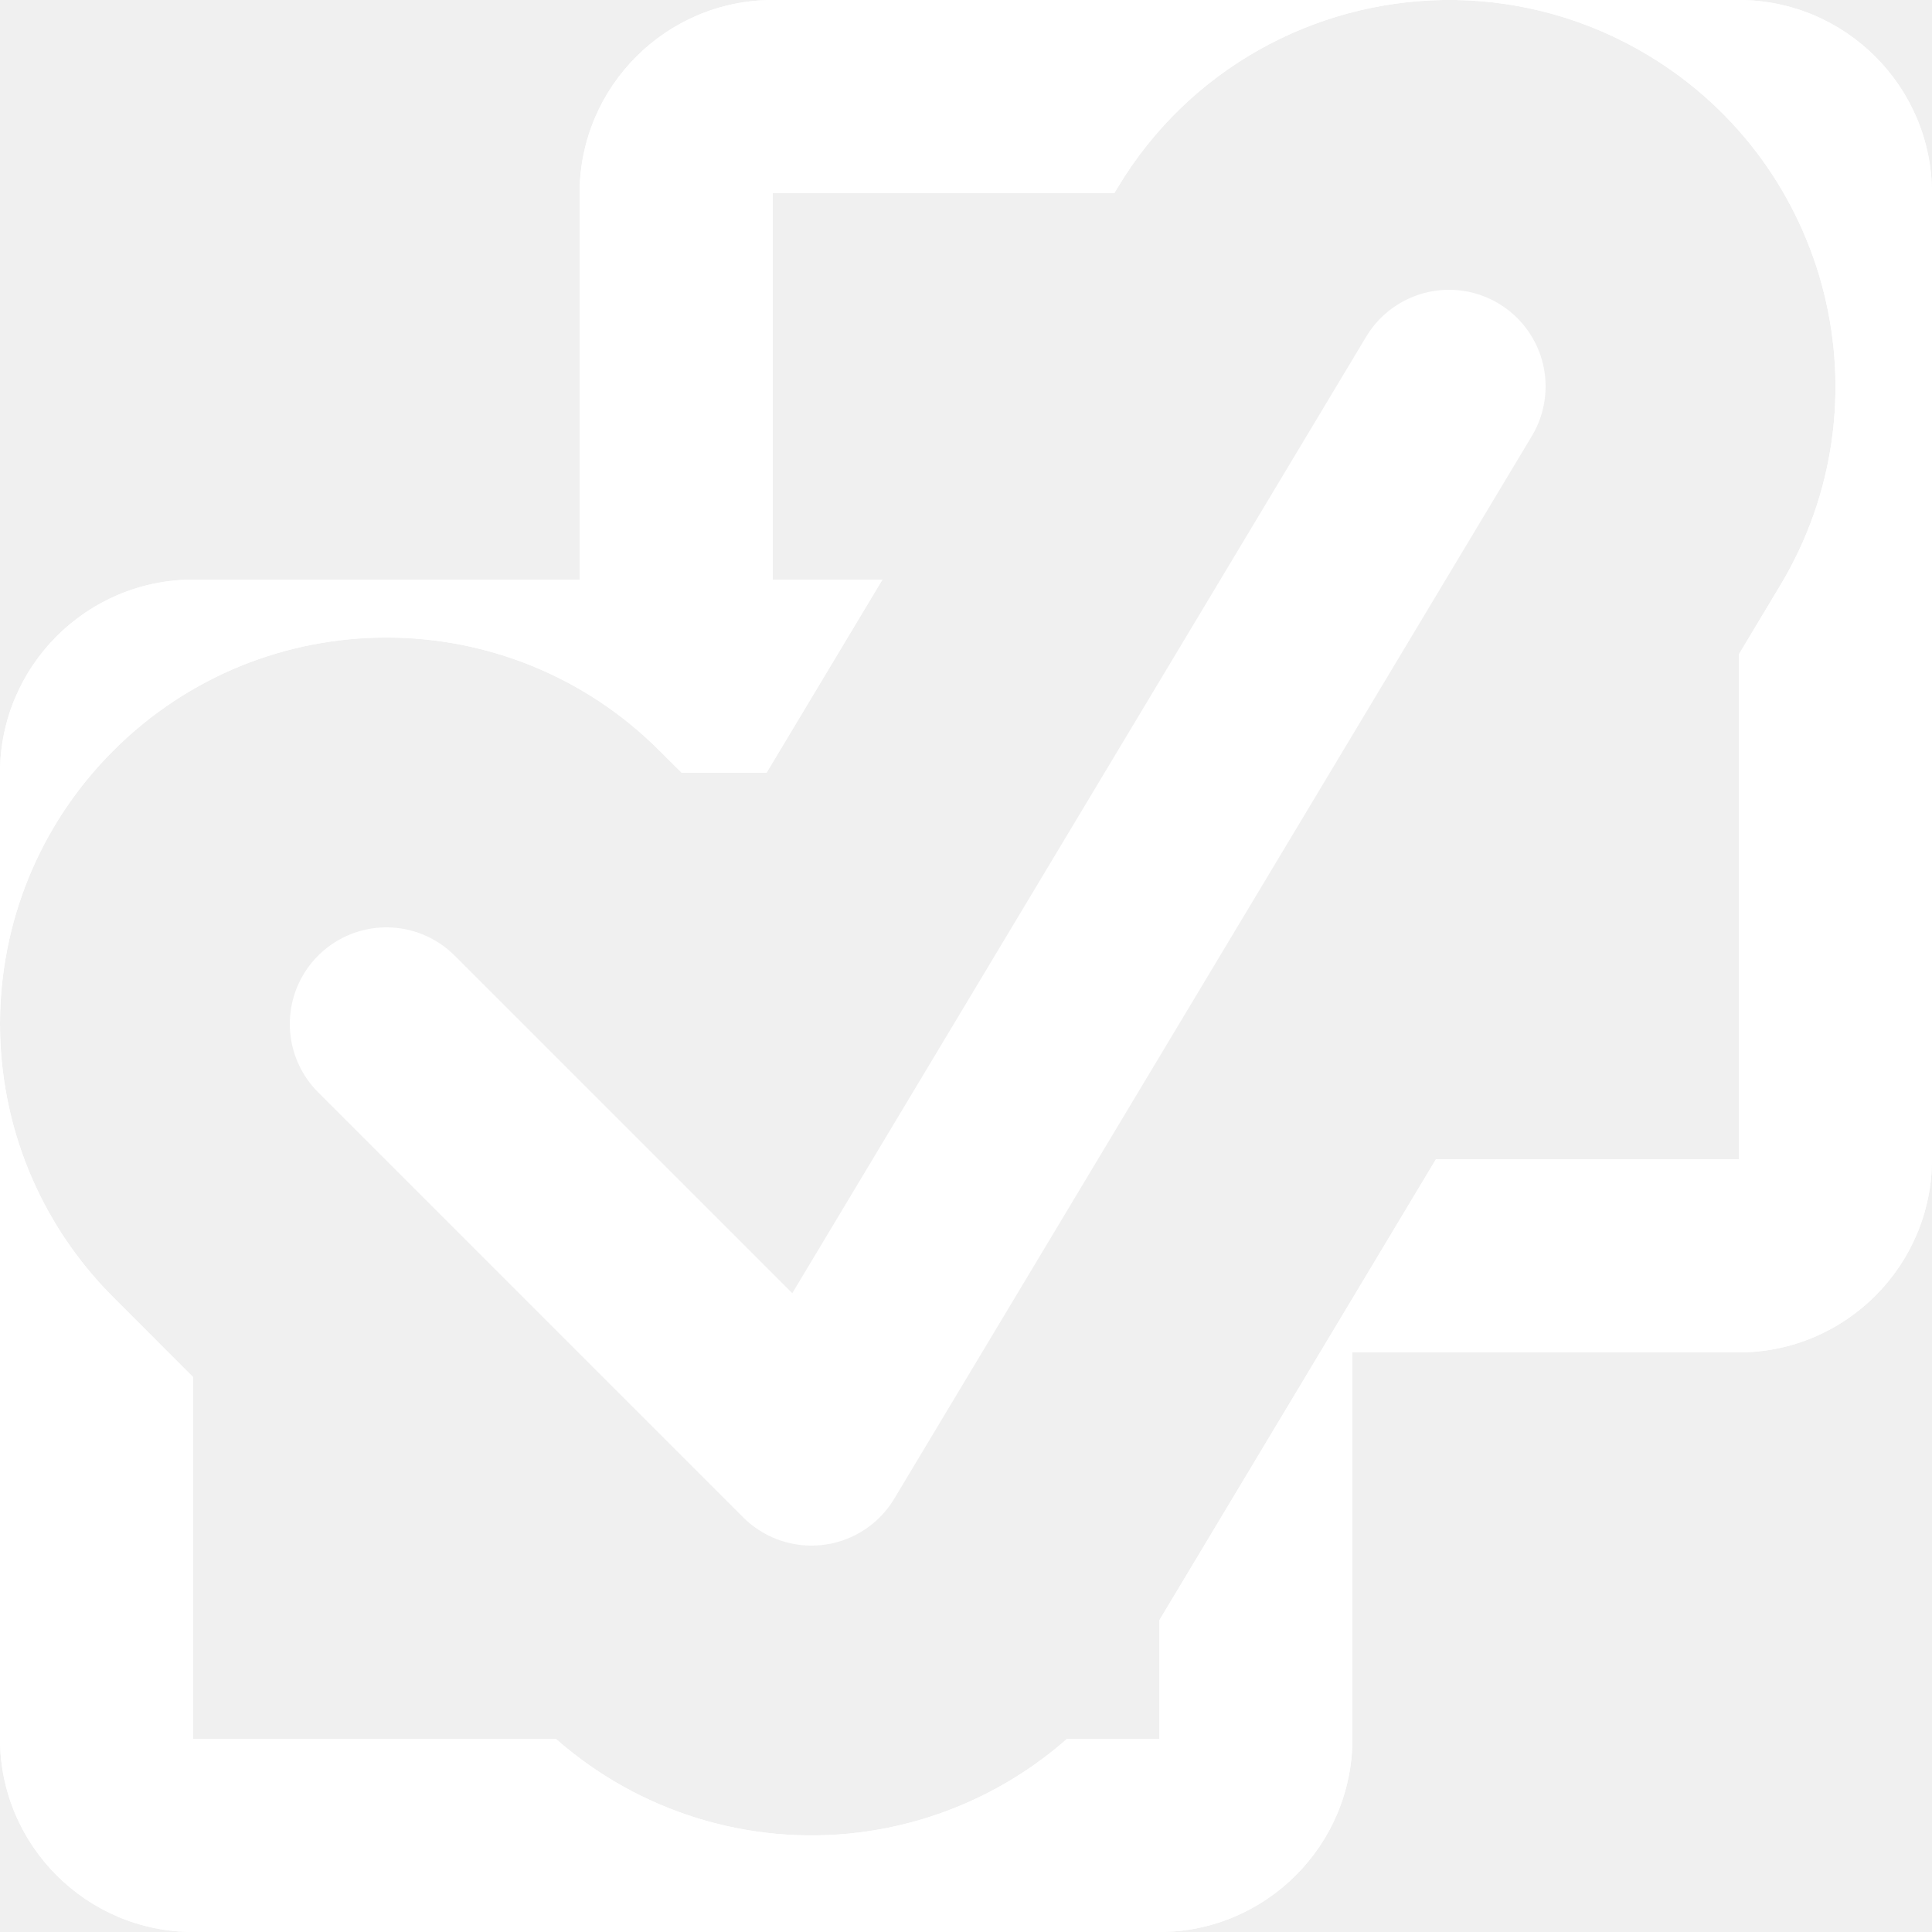
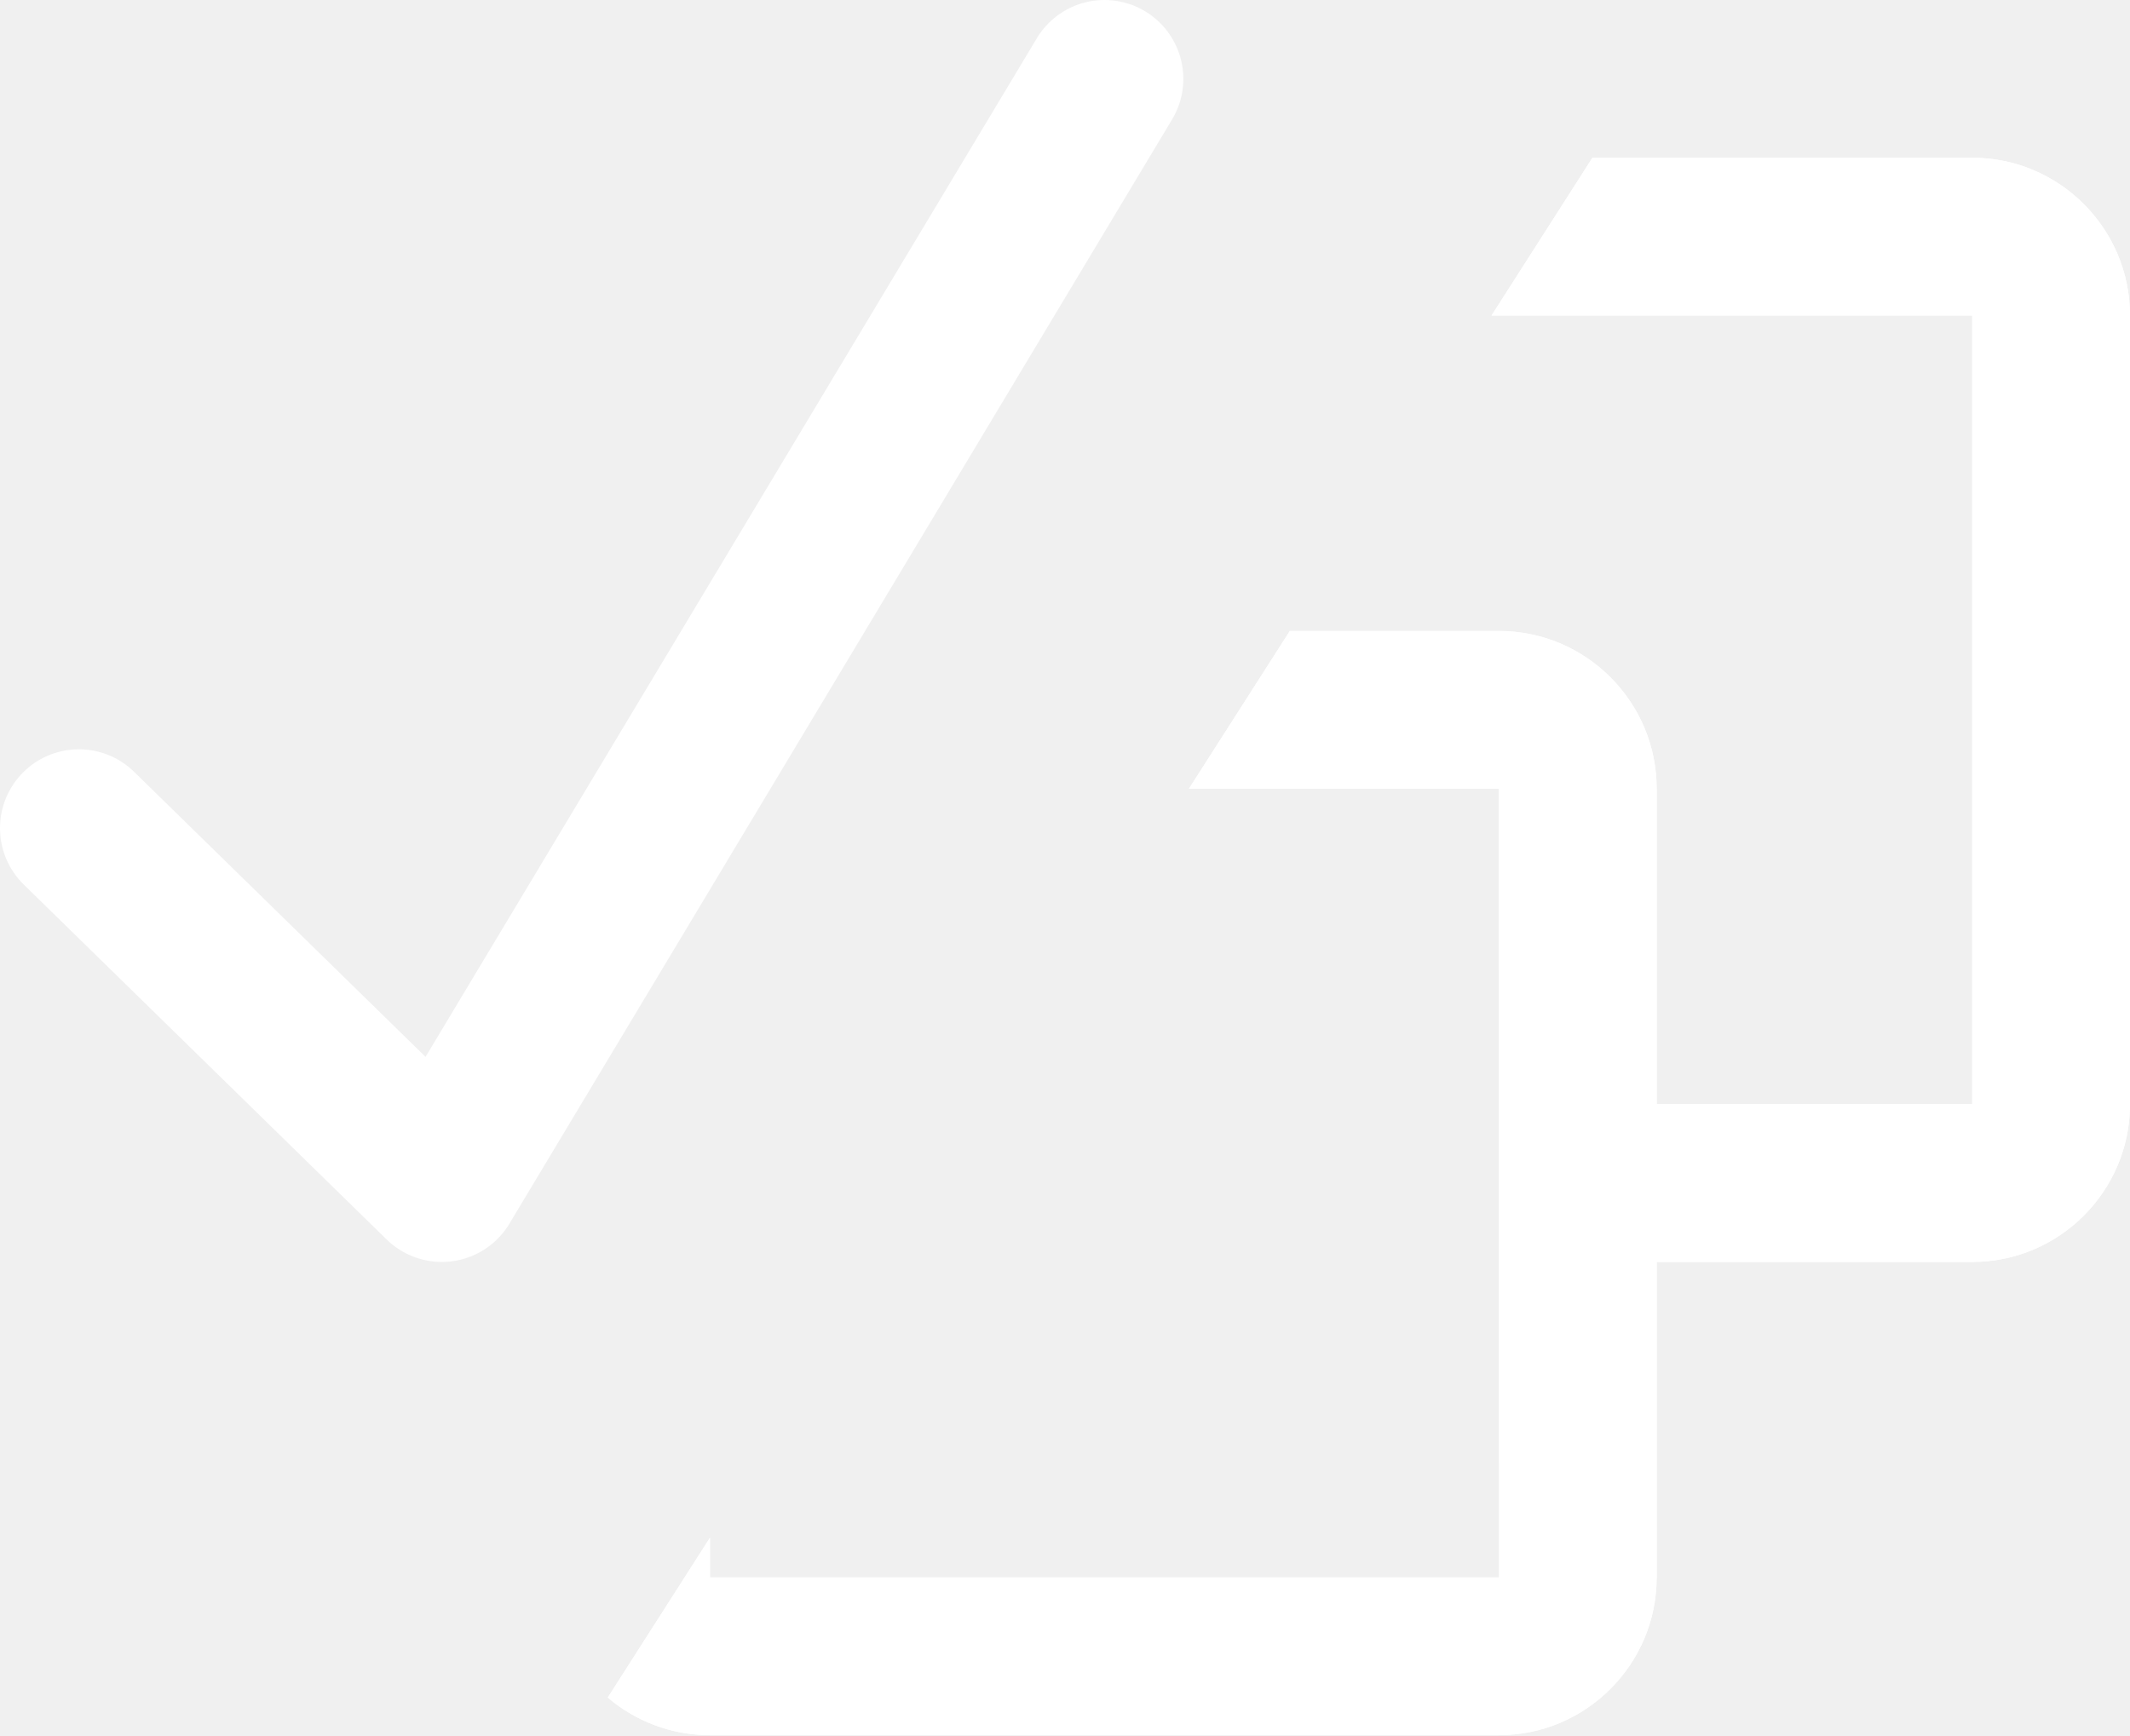
- <svg xmlns="http://www.w3.org/2000/svg" width="20" height="20" viewBox="0 0 20 20" fill="none">
-   <path d="M4 10.6L8.4 15L15 4" stroke="white" stroke-width="2" stroke-linecap="round" stroke-linejoin="round" />
+ <svg xmlns="http://www.w3.org/2000/svg" width="27" height="22" viewBox="0 0 27 22" fill="none">
+   <path d="M1 10.5L5.6 15L14 1" stroke="white" stroke-width="2" stroke-linecap="round" stroke-linejoin="round" />
  <mask id="path-2-inside-1_234_241" fill="white">
-     <path fill-rule="evenodd" clip-rule="evenodd" d="M18.43 6.058C19.567 4.164 18.952 1.707 17.058 0.57C16.435 0.196 15.751 0.012 15.073 0H18C19.103 0 20 0.897 20 2V7V12C20 13.103 19.103 14 18 14H14V18C14 19.103 13.103 20 12 20H7H2C0.897 20 0 19.103 0 18L-8.9407e-08 10.6C-8.9407e-08 11.624 0.391 12.647 1.172 13.428L2 14.257V18H5.754C6.609 18.754 7.749 19.11 8.889 18.97C9.698 18.87 10.448 18.527 11.046 18H12.002L12.002 16.772L14.865 12H18V6.775L18.43 6.058ZM11.535 2H8V6H9.135L7.935 8H7.057L6.828 7.772C5.266 6.209 2.734 6.209 1.172 7.772C0.391 8.553 -8.9407e-08 9.576 -8.9407e-08 10.6L0 8C0 6.897 0.897 6 2 6H6V2C6 0.897 6.897 0 8 0H14.934C13.6 0.023 12.307 0.713 11.57 1.942L11.535 2Z" />
+     <path fill-rule="evenodd" clip-rule="evenodd" d="M7.704 21.523C8.053 21.82 8.506 22 9 22H14H19C20.103 22 21 21.103 21 20V16H25C26.103 16 27 15.103 27 14V9V4C27 2.897 26.103 2 25 2H20.186L18.907 4H25V14H21V10C21 8.897 20.103 8 19 8H16.35L15.071 10H19L19.002 20H9V19.496L7.704 21.523Z" />
  </mask>
-   <path fill-rule="evenodd" clip-rule="evenodd" d="M18.43 6.058C19.567 4.164 18.952 1.707 17.058 0.57C16.435 0.196 15.751 0.012 15.073 0H18C19.103 0 20 0.897 20 2V7V12C20 13.103 19.103 14 18 14H14V18C14 19.103 13.103 20 12 20H7H2C0.897 20 0 19.103 0 18L-8.9407e-08 10.6C-8.9407e-08 11.624 0.391 12.647 1.172 13.428L2 14.257V18H5.754C6.609 18.754 7.749 19.11 8.889 18.97C9.698 18.87 10.448 18.527 11.046 18H12.002L12.002 16.772L14.865 12H18V6.775L18.43 6.058ZM11.535 2H8V6H9.135L7.935 8H7.057L6.828 7.772C5.266 6.209 2.734 6.209 1.172 7.772C0.391 8.553 -8.9407e-08 9.576 -8.9407e-08 10.6L0 8C0 6.897 0.897 6 2 6H6V2C6 0.897 6.897 0 8 0H14.934C13.6 0.023 12.307 0.713 11.57 1.942L11.535 2Z" fill="white" />
-   <path d="M17.058 0.57L16.544 1.428L16.544 1.428L17.058 0.57ZM18.43 6.058L17.573 5.543L17.573 5.543L18.43 6.058ZM15.073 0V-1L15.056 1L15.073 0ZM14 14V13H13V14H14ZM0 18L1 18L0 18ZM-8.9407e-08 10.6L-1 10.6L-8.9407e-08 10.6ZM1.172 13.428L0.464 14.136L0.464 14.136L1.172 13.428ZM2 14.257H3V13.843L2.707 13.55L2 14.257ZM2 18H1V19H2V18ZM5.754 18L6.416 17.25L6.132 17H5.754V18ZM8.889 18.97L8.767 17.977L8.767 17.977L8.889 18.97ZM11.046 18V17H10.668L10.384 17.25L11.046 18ZM12.002 18V19H13.002L13.002 18L12.002 18ZM12.002 16.772L11.144 16.257L11.002 16.495L11.002 16.772L12.002 16.772ZM14.865 12V11H14.299L14.007 11.486L14.865 12ZM18 12V13H19V12H18ZM18 6.775L17.142 6.26L17 6.498V6.775H18ZM8 2V1H7V2H8ZM11.535 2V3H12.101L12.393 2.514L11.535 2ZM8 6H7V7H8V6ZM9.135 6L9.993 6.514L10.901 5H9.135V6ZM7.935 8V9H8.501L8.793 8.514L7.935 8ZM7.057 8L6.35 8.707L6.643 9H7.057V8ZM6.828 7.772L7.536 7.064L7.536 7.064L6.828 7.772ZM1.172 7.772L0.464 7.064L0.464 7.064L1.172 7.772ZM0 8L1 8V8H0ZM6 6V7H7V6H6ZM14.934 0L14.952 1L14.934 -1V0ZM11.57 1.942L12.428 2.457L12.428 2.457L11.57 1.942ZM16.544 1.428C17.964 2.28 18.425 4.123 17.573 5.543L19.288 6.572C20.708 4.205 19.94 1.133 17.573 -0.287L16.544 1.428ZM15.056 1C15.563 1.009 16.075 1.146 16.544 1.428L17.573 -0.287C16.795 -0.754 15.939 -0.985 15.091 -1L15.056 1ZM18 -1H15.073V1H18V-1ZM21 2C21 0.345 19.655 -1 18 -1V1C18.551 1 19 1.449 19 2H21ZM21 7V2H19V7H21ZM21 12V7H19V12H21ZM18 15C19.655 15 21 13.655 21 12H19C19 12.551 18.551 13 18 13V15ZM14 15H18V13H14V15ZM15 18V14H13V18H15ZM12 21C13.655 21 15 19.655 15 18H13C13 18.551 12.551 19 12 19V21ZM7 21H12V19H7V21ZM2 21H7V19H2V21ZM-1 18C-1 19.655 0.345 21 2 21V19C1.449 19 1 18.551 1 18H-1ZM-1 10.6L-1 18L1 18L1 10.6L-1 10.6ZM1.879 12.721C1.293 12.135 1 11.369 1 10.6H-1C-1 11.878 -0.512 13.159 0.464 14.136L1.879 12.721ZM2.707 13.55L1.879 12.721L0.464 14.136L1.293 14.964L2.707 13.55ZM3 18V14.257H1V18H3ZM5.754 17H2V19H5.754V17ZM8.767 17.977C7.912 18.083 7.057 17.816 6.416 17.25L5.093 18.75C6.161 19.693 7.587 20.138 9.011 19.962L8.767 17.977ZM10.384 17.25C9.936 17.645 9.374 17.903 8.767 17.977L9.011 19.962C10.023 19.838 10.96 19.409 11.707 18.75L10.384 17.25ZM12.002 17H11.046V19H12.002V17ZM11.002 16.772L11.002 18L13.002 18L13.002 16.771L11.002 16.772ZM14.007 11.486L11.144 16.257L12.859 17.286L15.722 12.514L14.007 11.486ZM18 11H14.865V13H18V11ZM17 6.775V12H19V6.775H17ZM17.573 5.543L17.142 6.26L18.858 7.289L19.288 6.572L17.573 5.543ZM8 3H11.535V1H8V3ZM9 6V2H7V6H9ZM9.135 5H8V7H9.135V5ZM8.793 8.514L9.993 6.514L8.278 5.486L7.078 7.486L8.793 8.514ZM7.057 9H7.935V7H7.057V9ZM6.121 8.479L6.35 8.707L7.764 7.293L7.536 7.064L6.121 8.479ZM1.879 8.479C3.05 7.307 4.95 7.307 6.121 8.479L7.536 7.064C5.583 5.112 2.417 5.112 0.464 7.064L1.879 8.479ZM1 10.6C1 9.831 1.293 9.065 1.879 8.479L0.464 7.064C-0.512 8.041 -1 9.322 -1 10.6H1ZM-1 8L-1 10.6L1 10.6L1 8L-1 8ZM2 5C0.345 5 -1 6.345 -1 8H1C1 7.449 1.449 7 2 7V5ZM6 5H2V7H6V5ZM5 2V6H7V2H5ZM8 -1C6.345 -1 5 0.345 5 2H7C7 1.449 7.449 1 8 1V-1ZM14.934 -1H8V1H14.934V-1ZM12.428 2.457C12.98 1.536 13.948 1.017 14.952 1L14.917 -1C13.252 -0.971 11.635 -0.109 10.713 1.428L12.428 2.457ZM12.393 2.514L12.428 2.457L10.713 1.428L10.678 1.486L12.393 2.514Z" fill="white" mask="url(#path-2-inside-1_234_241)" />
+   <path fill-rule="evenodd" clip-rule="evenodd" d="M7.704 21.523C8.053 21.82 8.506 22 9 22H14H19C20.103 22 21 21.103 21 20V16H25C26.103 16 27 15.103 27 14V9V4C27 2.897 26.103 2 25 2H20.186L18.907 4H25V14H21V10C21 8.897 20.103 8 19 8H16.35L15.071 10H19L19.002 20H9V19.496L7.704 21.523Z" fill="white" />
+   <path d="M7.704 21.523L6.862 20.984L6.392 21.718L7.056 22.284L7.704 21.523ZM21 16V15H20V16H21ZM20.186 2V1H19.638L19.343 1.461L20.186 2ZM18.907 4L18.065 3.461L17.081 5H18.907V4ZM25 4H26V3H25V4ZM25 14V15H26V14H25ZM21 14H20V15H21V14ZM16.35 8V7H15.802L15.507 7.461L16.35 8ZM15.071 10L14.229 9.461L13.245 11H15.071V10ZM19 10L20 10L19.999 9H19V10ZM19.002 20V21H20.002L20.002 20L19.002 20ZM9 20H8V21H9V20ZM9 19.496H10V16.076L8.157 18.958L9 19.496ZM7.056 22.284C7.578 22.729 8.259 23 9 23V21C8.753 21 8.528 20.911 8.353 20.762L7.056 22.284ZM9 23H14V21H9V23ZM14 23H19V21H14V23ZM19 23C20.655 23 22 21.655 22 20H20C20 20.551 19.55 21 19 21V23ZM22 20V16H20V20H22ZM21 17H25V15H21V17ZM25 17C26.655 17 28 15.655 28 14H26C26 14.551 25.55 15 25 15V17ZM28 14V9H26V14H28ZM28 9V4H26V9H28ZM28 4C28 2.345 26.655 1 25 1V3C25.55 3 26 3.449 26 4H28ZM25 1H20.186V3H25V1ZM19.343 1.461L18.065 3.461L19.75 4.539L21.029 2.539L19.343 1.461ZM18.907 5H25V3H18.907V5ZM24 4V14H26V4H24ZM25 13H21V15H25V13ZM22 14V10H20V14H22ZM22 10C22 8.345 20.655 7 19 7V9C19.55 9 20 9.449 20 10H22ZM19 7H16.35V9H19V7ZM15.507 7.461L14.229 9.461L15.914 10.539L17.192 8.539L15.507 7.461ZM15.071 11H19V9H15.071V11ZM18 10L18.002 20L20.002 20L20 10L18 10ZM19.002 19H9V21H19.002V19ZM10 20V19.496H8V20H10ZM8.157 18.958L6.862 20.984L8.547 22.061L9.842 20.035L8.157 18.958Z" fill="white" mask="url(#path-2-inside-1_234_241)" />
</svg>
